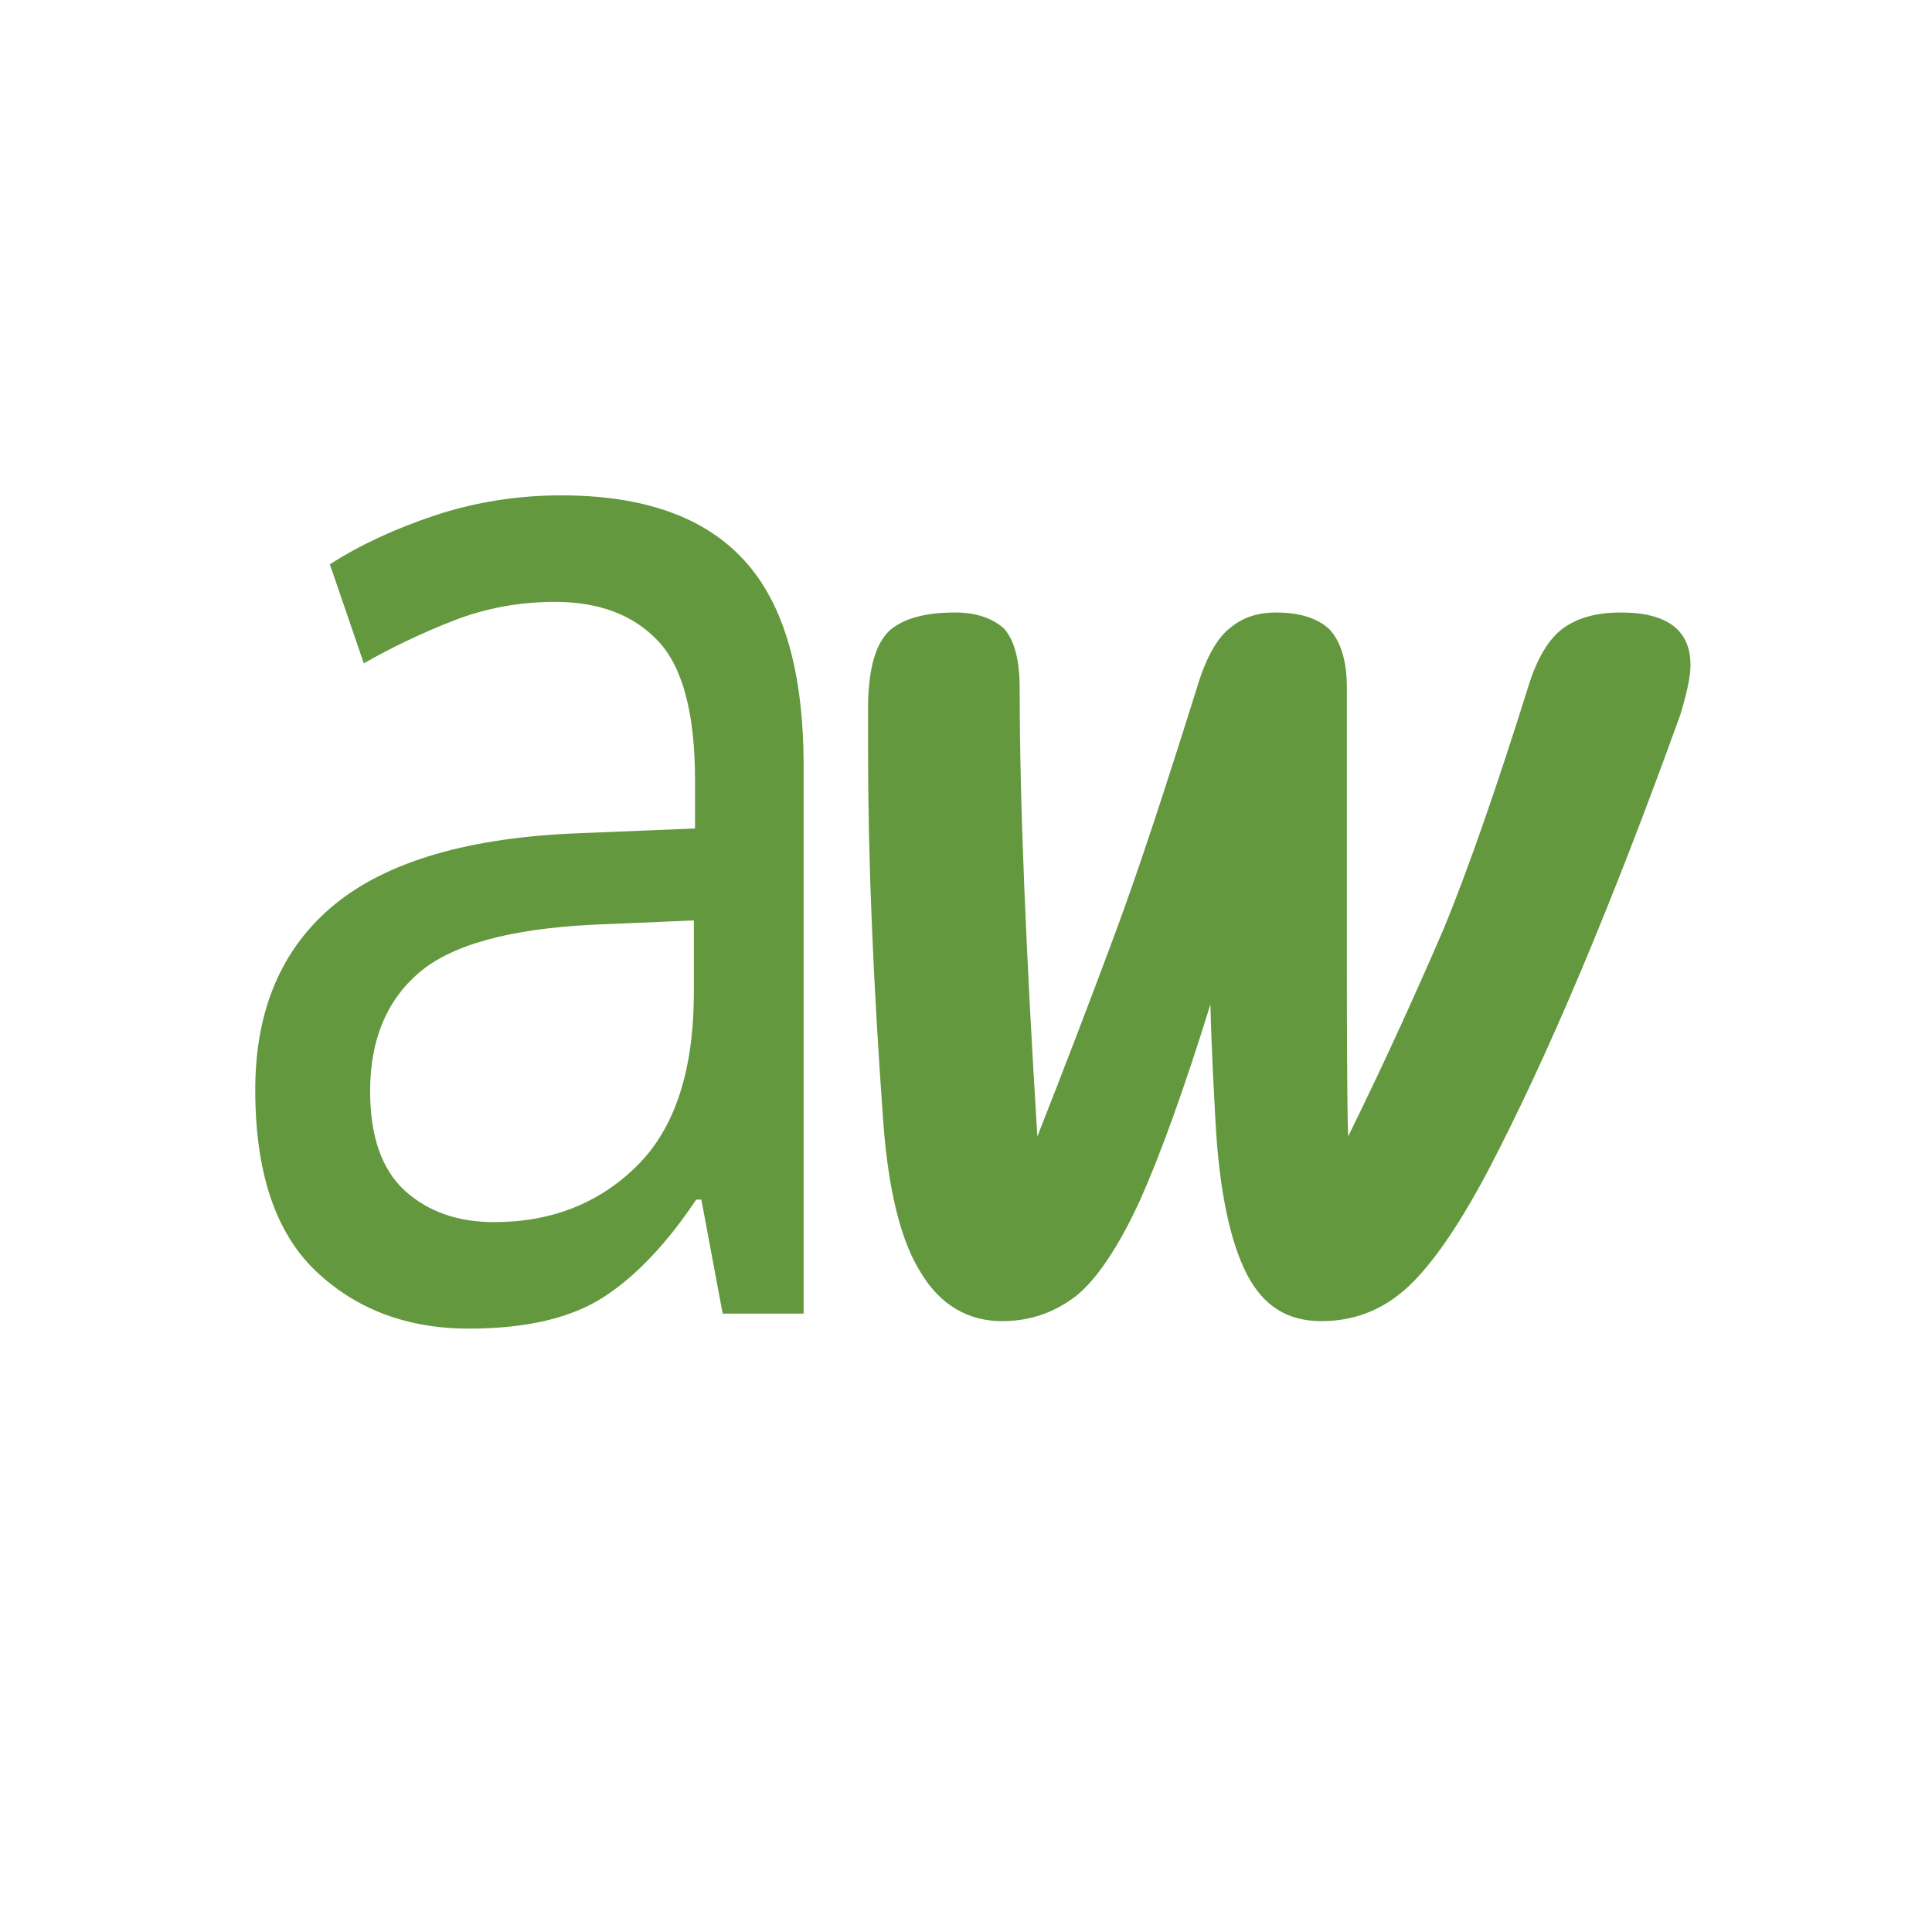
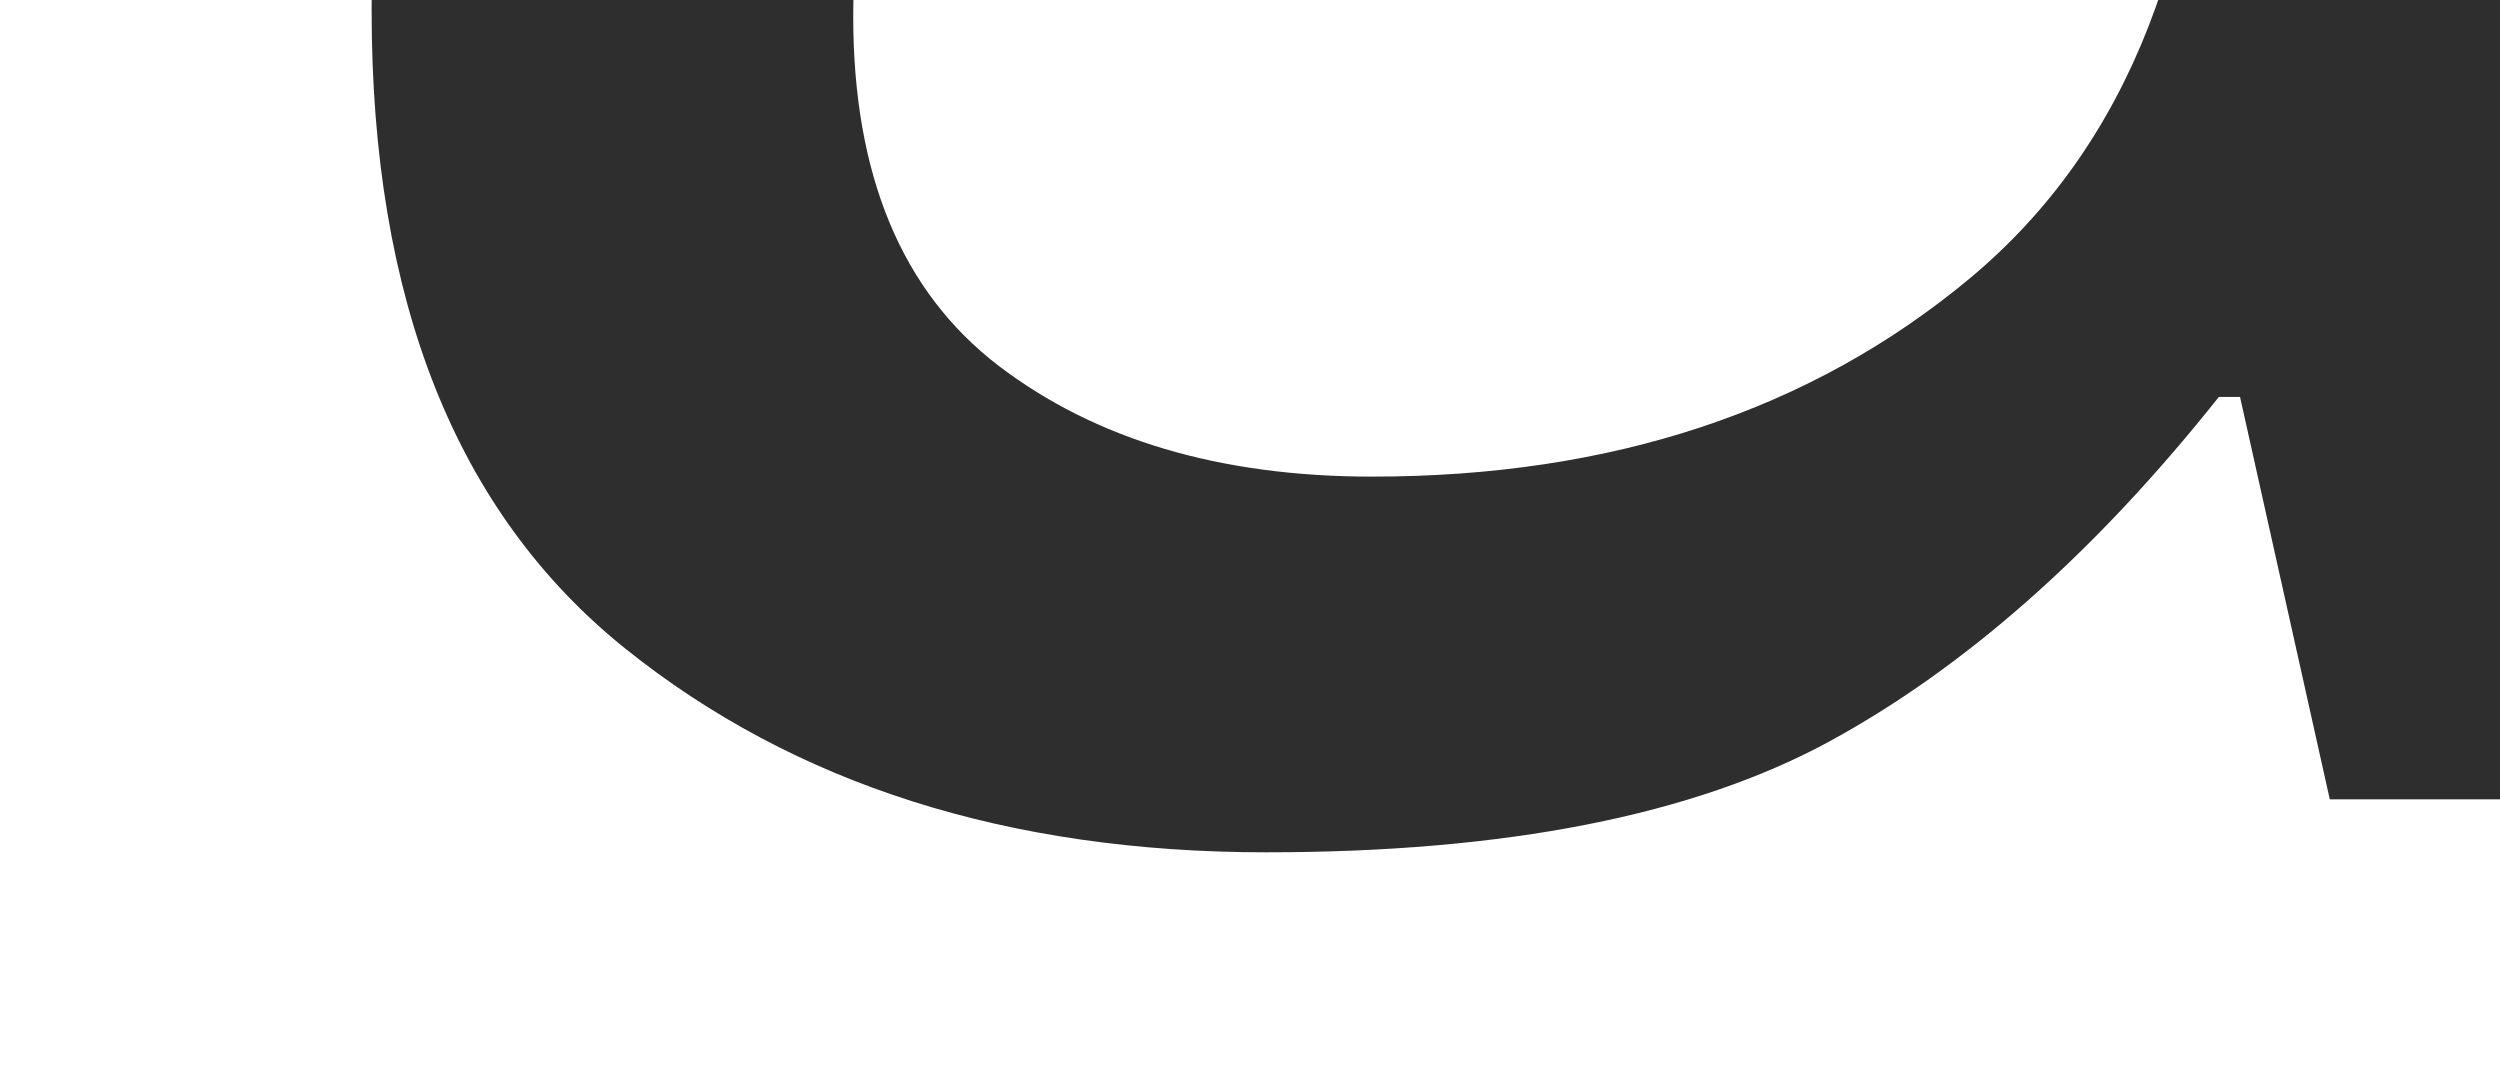
- <svg xmlns="http://www.w3.org/2000/svg" width="100%" height="100%" viewBox="0 0 32 32" version="1.1" xml:space="preserve" style="fill-rule:evenodd;clip-rule:evenodd;stroke-linejoin:round;stroke-miterlimit:2;">
-   <g id="Artboard1" transform="matrix(0.0276463,0,0,0.0531242,0,0)">
-     <rect x="0" y="0" width="1157.48" height="602.362" style="fill:none;" />
-     <g transform="matrix(15.1371,0,0,9.36189,-19399.6,-15300.9)">
-       <g transform="matrix(50,0,0,50,1313.4,1678.13)">
-         <path d="M0.647,-0.467C0.684,-0.467 0.702,-0.455 0.702,-0.432C0.702,-0.424 0.699,-0.413 0.694,-0.399C0.64,-0.273 0.589,-0.171 0.541,-0.094C0.517,-0.056 0.495,-0.03 0.476,-0.016C0.457,-0.002 0.435,0.005 0.41,0.005C0.383,0.005 0.364,-0.005 0.351,-0.026C0.338,-0.047 0.329,-0.081 0.326,-0.128C0.325,-0.145 0.323,-0.171 0.322,-0.206C0.301,-0.149 0.282,-0.105 0.266,-0.075C0.249,-0.044 0.232,-0.023 0.216,-0.012C0.199,-0.001 0.18,0.005 0.157,0.005C0.13,0.005 0.108,-0.006 0.093,-0.027C0.077,-0.048 0.067,-0.082 0.063,-0.128C0.055,-0.221 0.051,-0.303 0.051,-0.373L0.051,-0.408C0.052,-0.431 0.057,-0.446 0.068,-0.455C0.079,-0.463 0.096,-0.467 0.12,-0.467C0.137,-0.467 0.15,-0.463 0.159,-0.456C0.167,-0.448 0.171,-0.435 0.171,-0.417C0.171,-0.34 0.176,-0.241 0.185,-0.118C0.207,-0.165 0.227,-0.209 0.246,-0.252C0.265,-0.295 0.286,-0.349 0.311,-0.416C0.318,-0.436 0.327,-0.45 0.338,-0.457C0.348,-0.464 0.36,-0.467 0.374,-0.467C0.393,-0.467 0.407,-0.463 0.416,-0.456C0.425,-0.448 0.43,-0.435 0.43,-0.417L0.43,-0.262C0.43,-0.195 0.43,-0.147 0.431,-0.118C0.462,-0.171 0.487,-0.218 0.507,-0.257C0.526,-0.296 0.548,-0.349 0.573,-0.416C0.58,-0.436 0.59,-0.45 0.602,-0.457C0.614,-0.464 0.629,-0.467 0.647,-0.467Z" style="fill:rgb(100,152,62);fill-rule:nonzero;" />
-       </g>
-       <g transform="matrix(50,0,0,50,1313.4,1678.13)">
+ <svg xmlns="http://www.w3.org/2000/svg" width="100%" height="100%" viewBox="0 0 148 63" version="1.1" xml:space="preserve" style="fill-rule:evenodd;clip-rule:evenodd;stroke-linejoin:round;stroke-miterlimit:2;">
+   <g transform="matrix(1,0,0,1,-67.8999,-855.908)">
+     <g transform="matrix(1.91067,0,0,1.91067,-29.8752,-365.477)">
+       <g transform="matrix(164,0,0,164,125.17,664.01)">
            </g>
-       <g transform="matrix(50,0,0,50,1346.7,1678.13)">
-             </g>
-       <text x="1289.4px" y="1678.13px" style="font-family:'Pacifico-Regular', 'Pacifico';font-size:50px;fill:rgb(100,152,62);">a</text>
+       <text x="55.142px" y="664.01px" style="font-family:'Leumang';font-size:164px;fill:rgb(46,46,46);">aw</text>
    </g>
  </g>
</svg>
